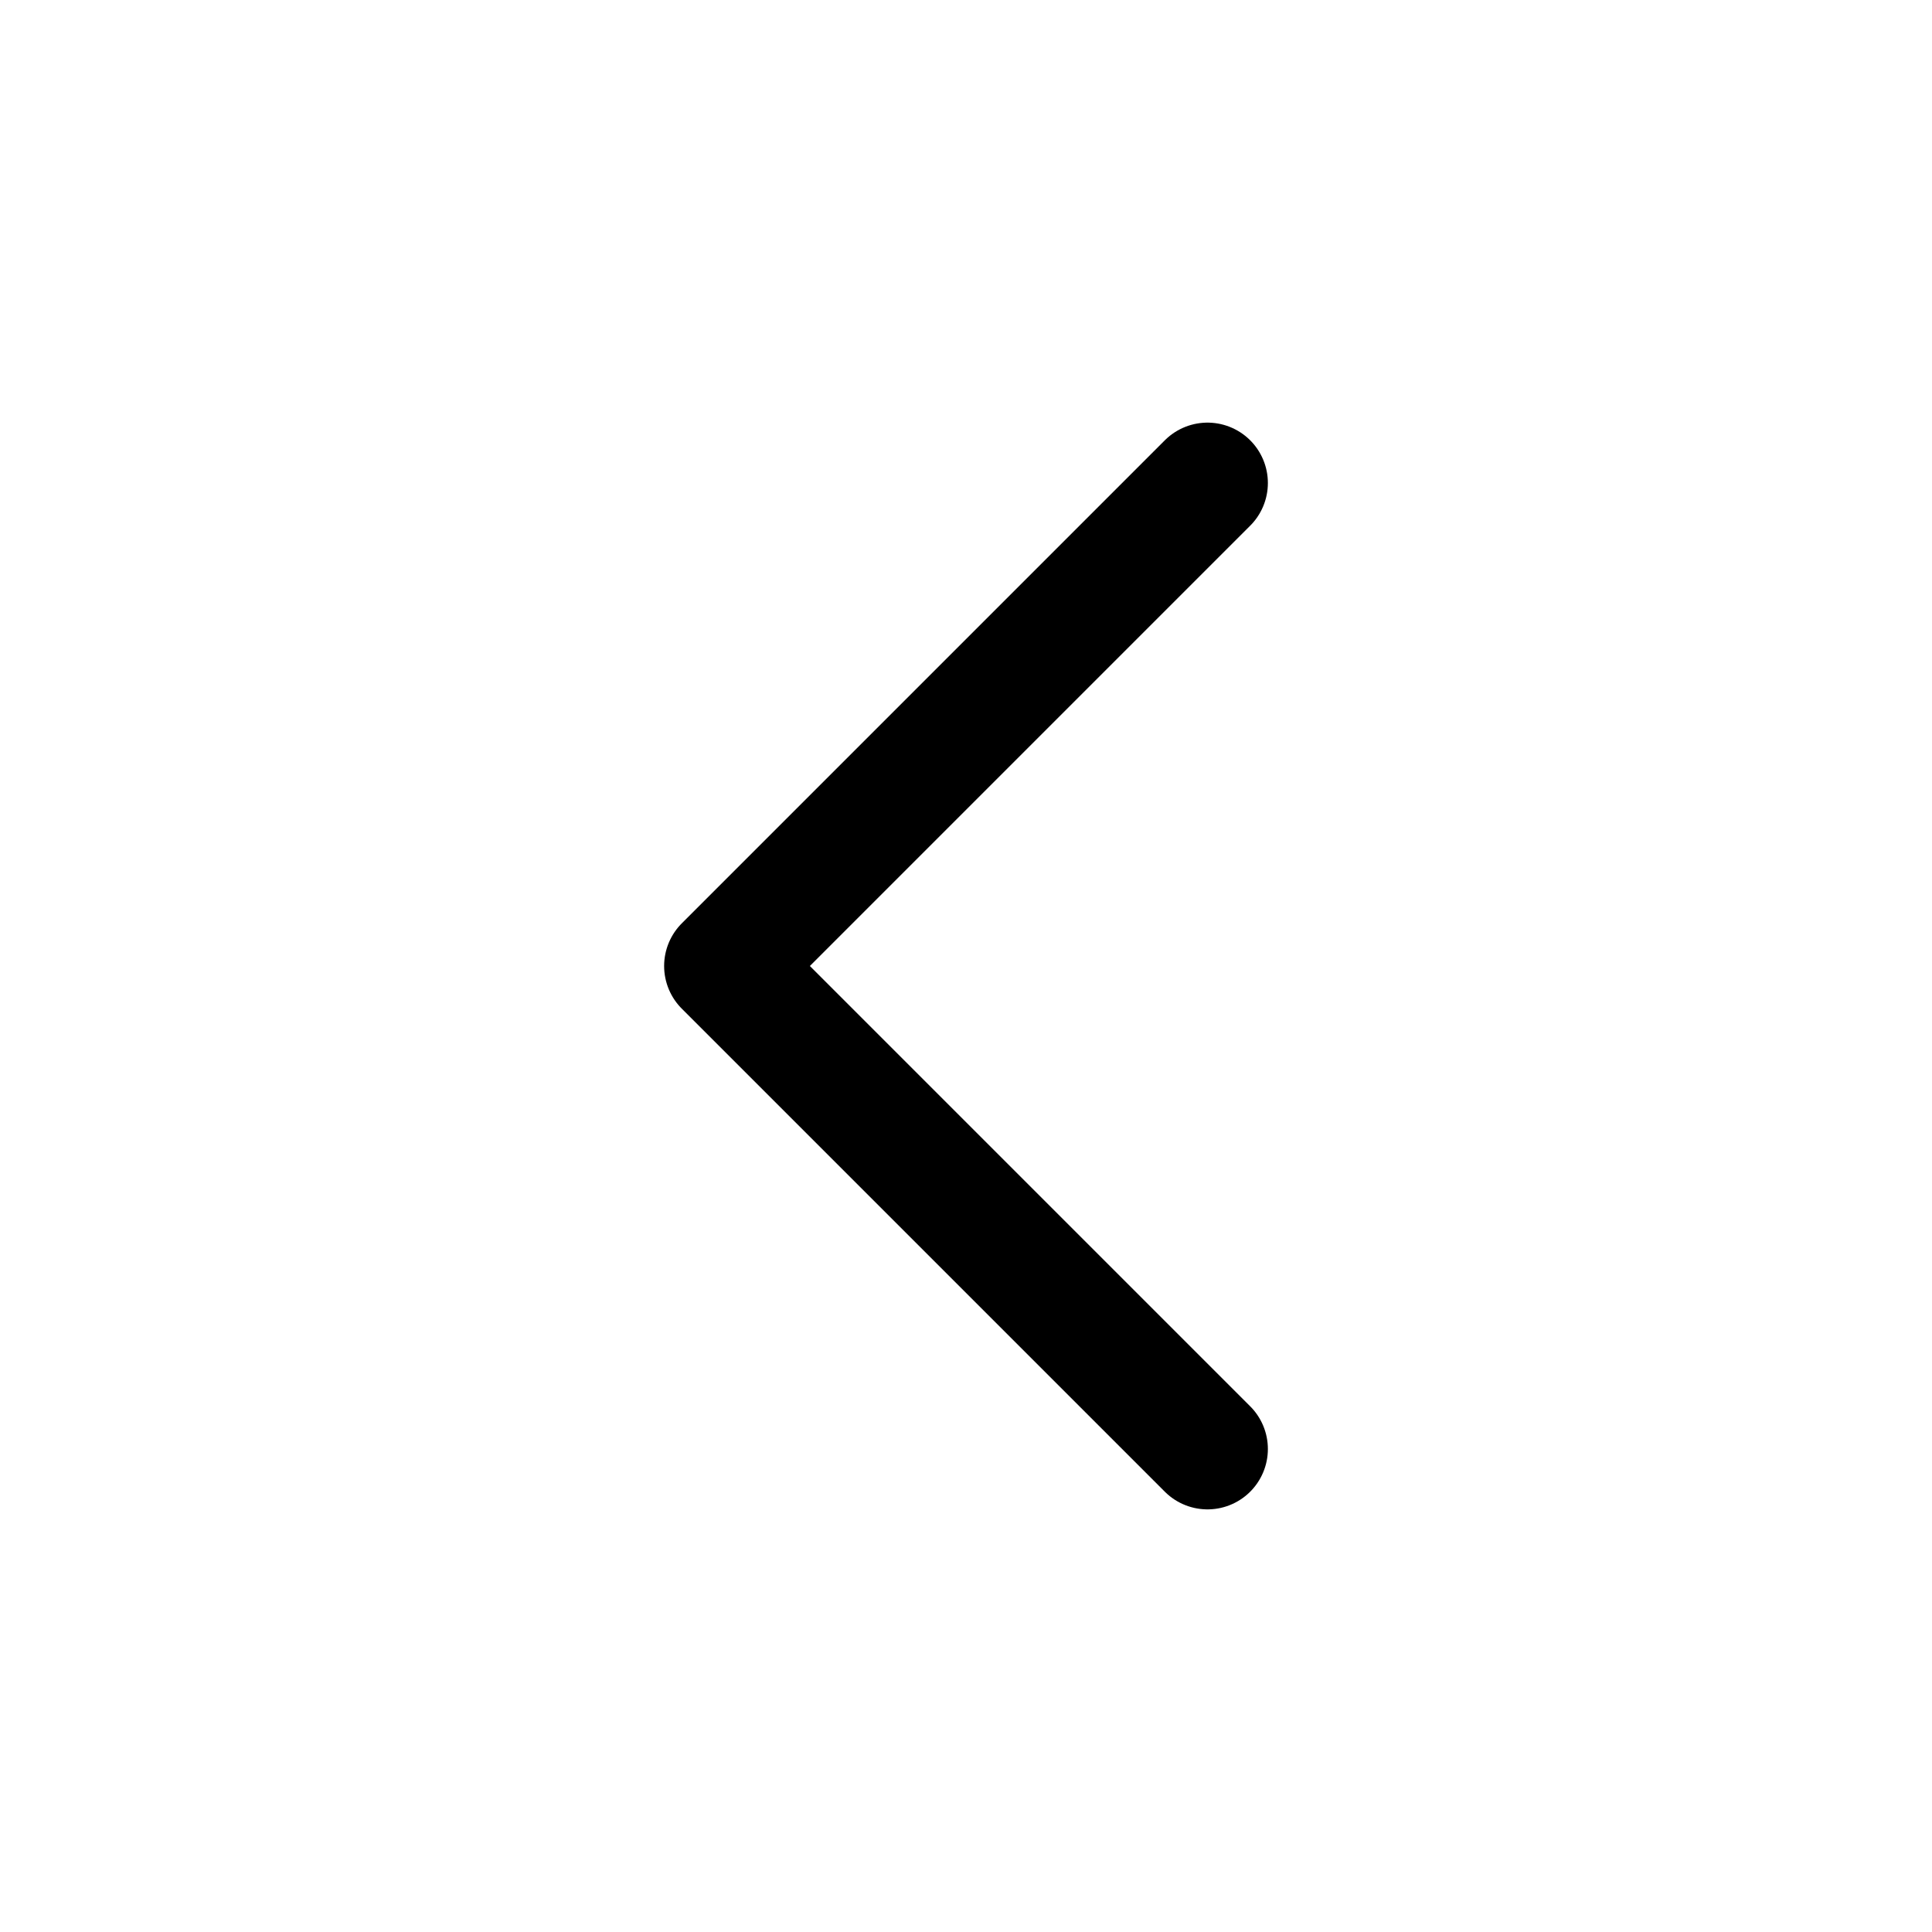
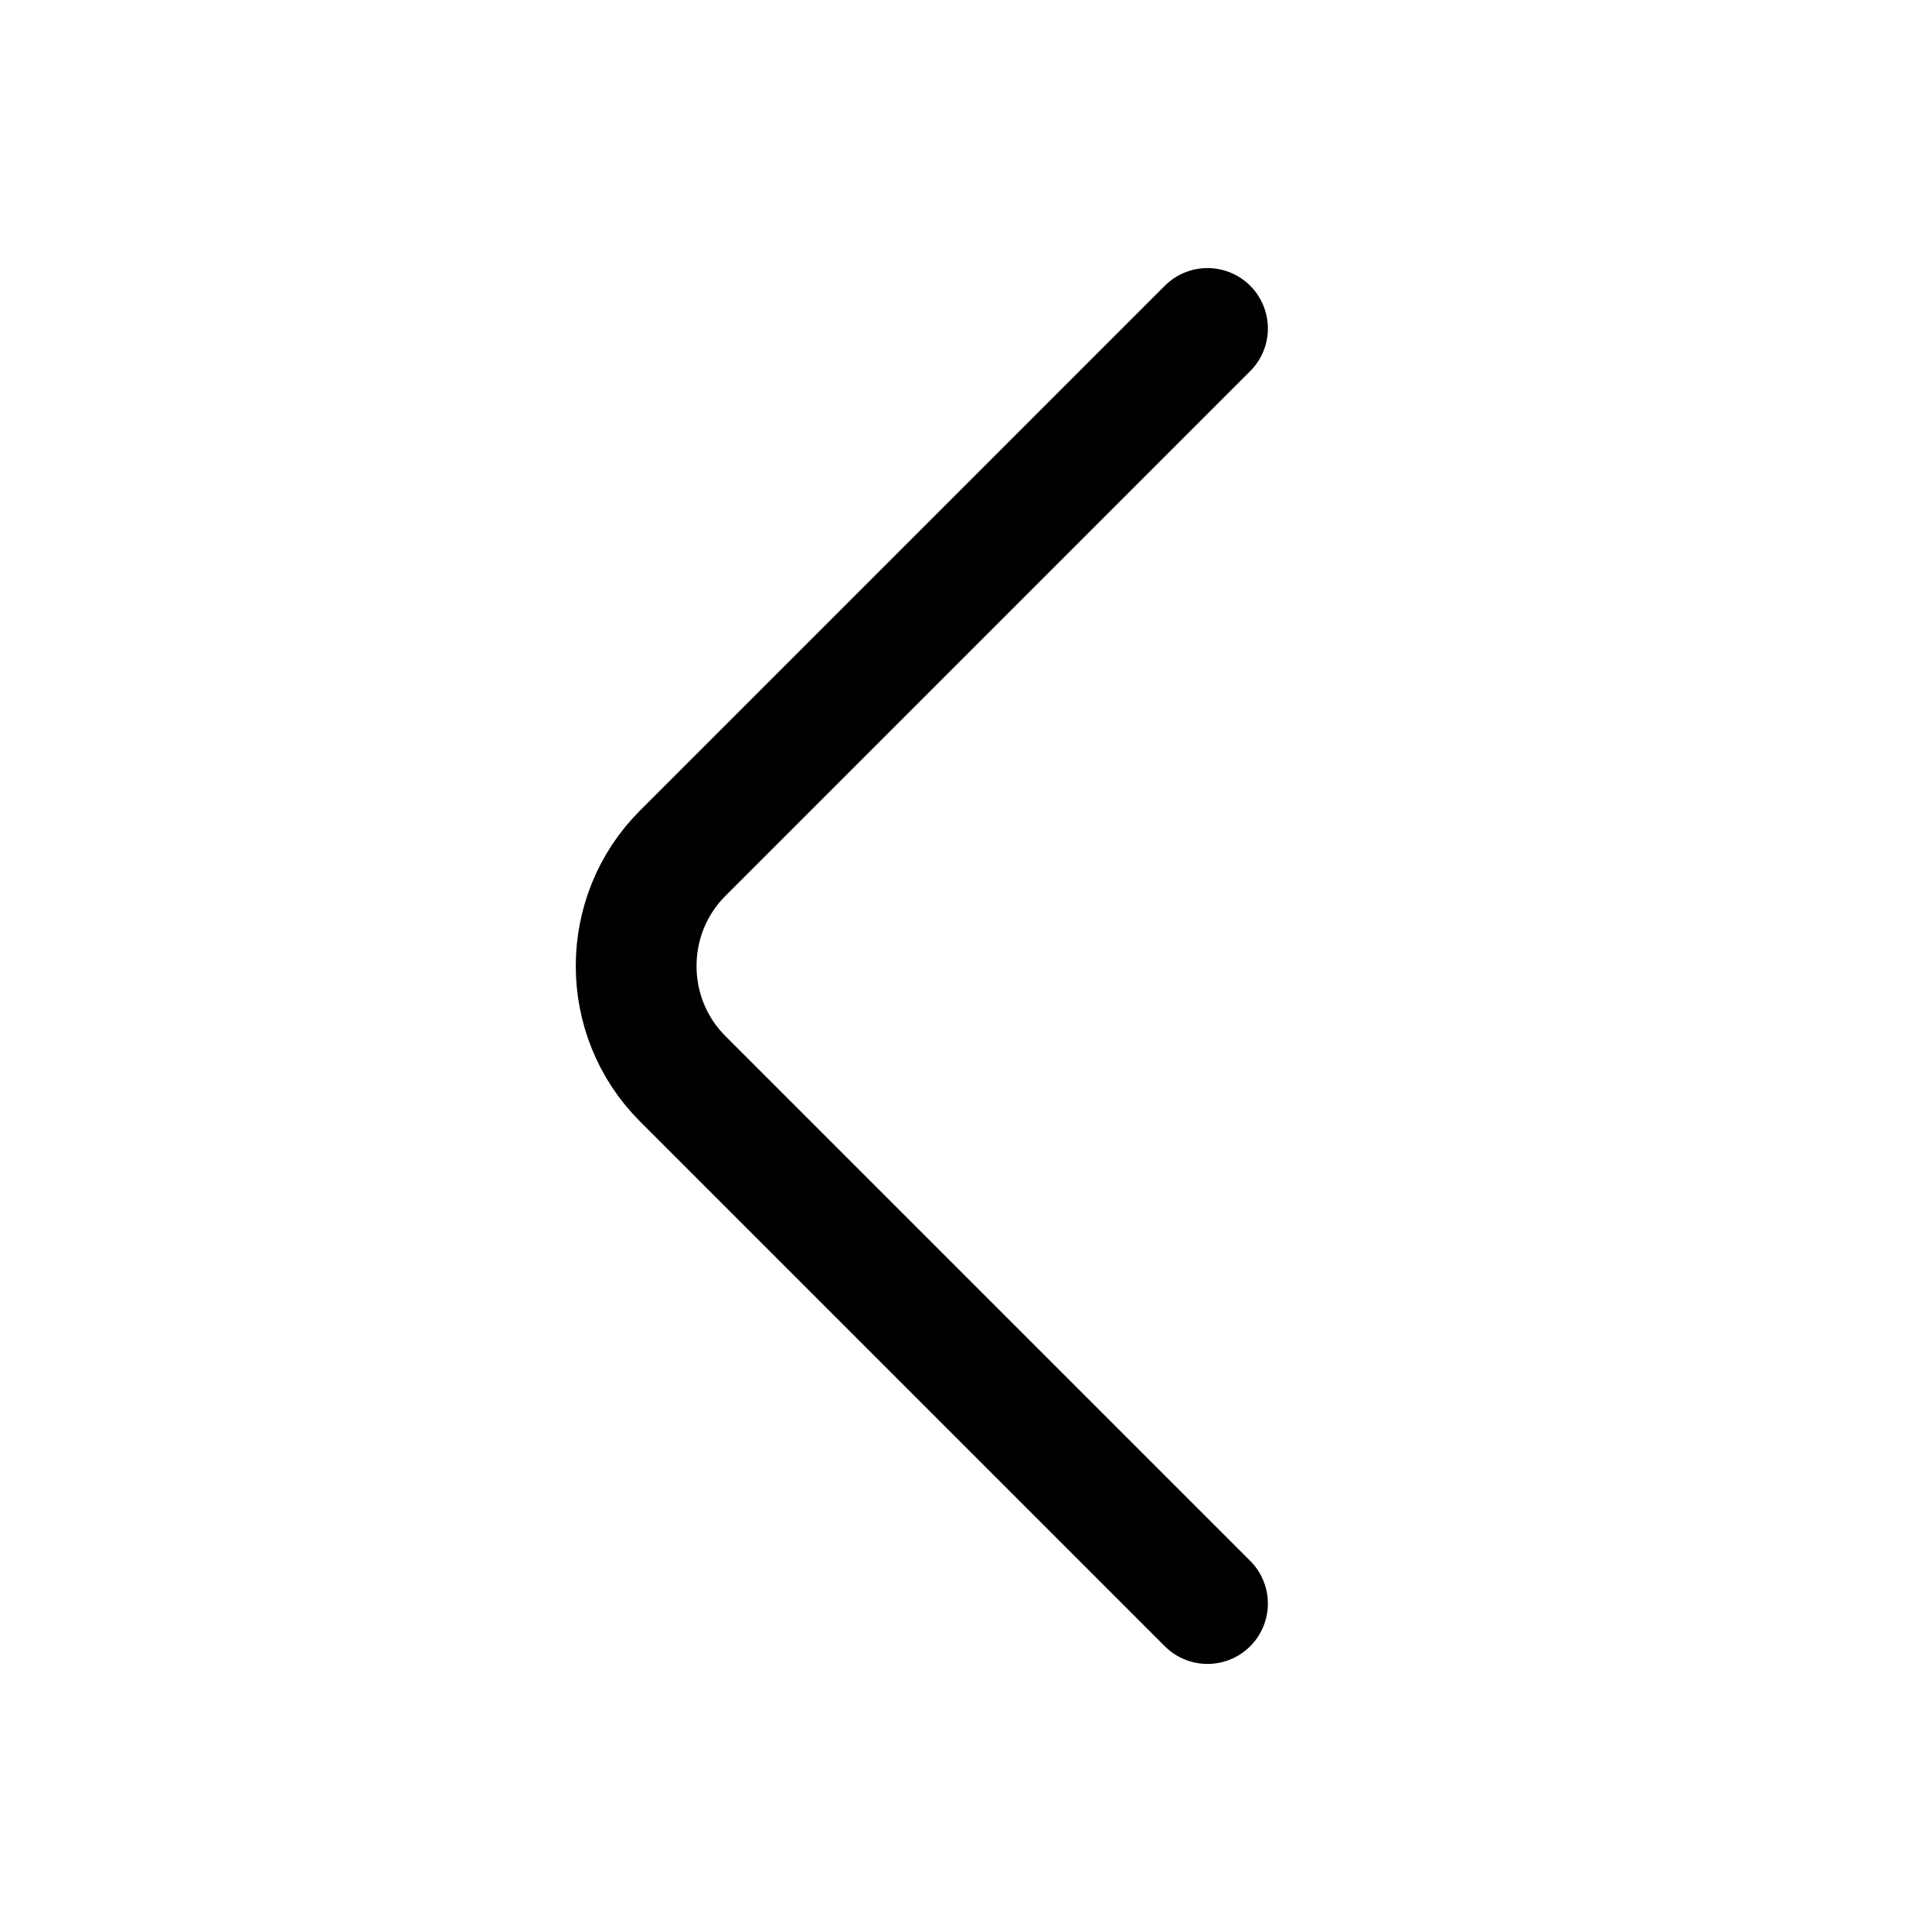
- <svg xmlns="http://www.w3.org/2000/svg" width="24px" height="24px" stroke-width="1.5" viewBox="0 0 24 24" fill="none" color="#000000">
-   <path d="M15 6l-6 6 6 6" stroke="currentColor" stroke-width="1.5" stroke-linecap="round" stroke-linejoin="round" />
+ <svg width="24" height="24" viewBox="0 0 24 24" fill="none" className="bg-red" stroke="currentColor">
+   <path d="M15 19.92L8.48 13.4C7.71 12.63 7.71 11.37 8.48 10.6L15 4.08" stroke="currentColor" stroke-width="1.5" stroke-miterlimit="10" stroke-linecap="round" stroke-linejoin="round" />
</svg>
